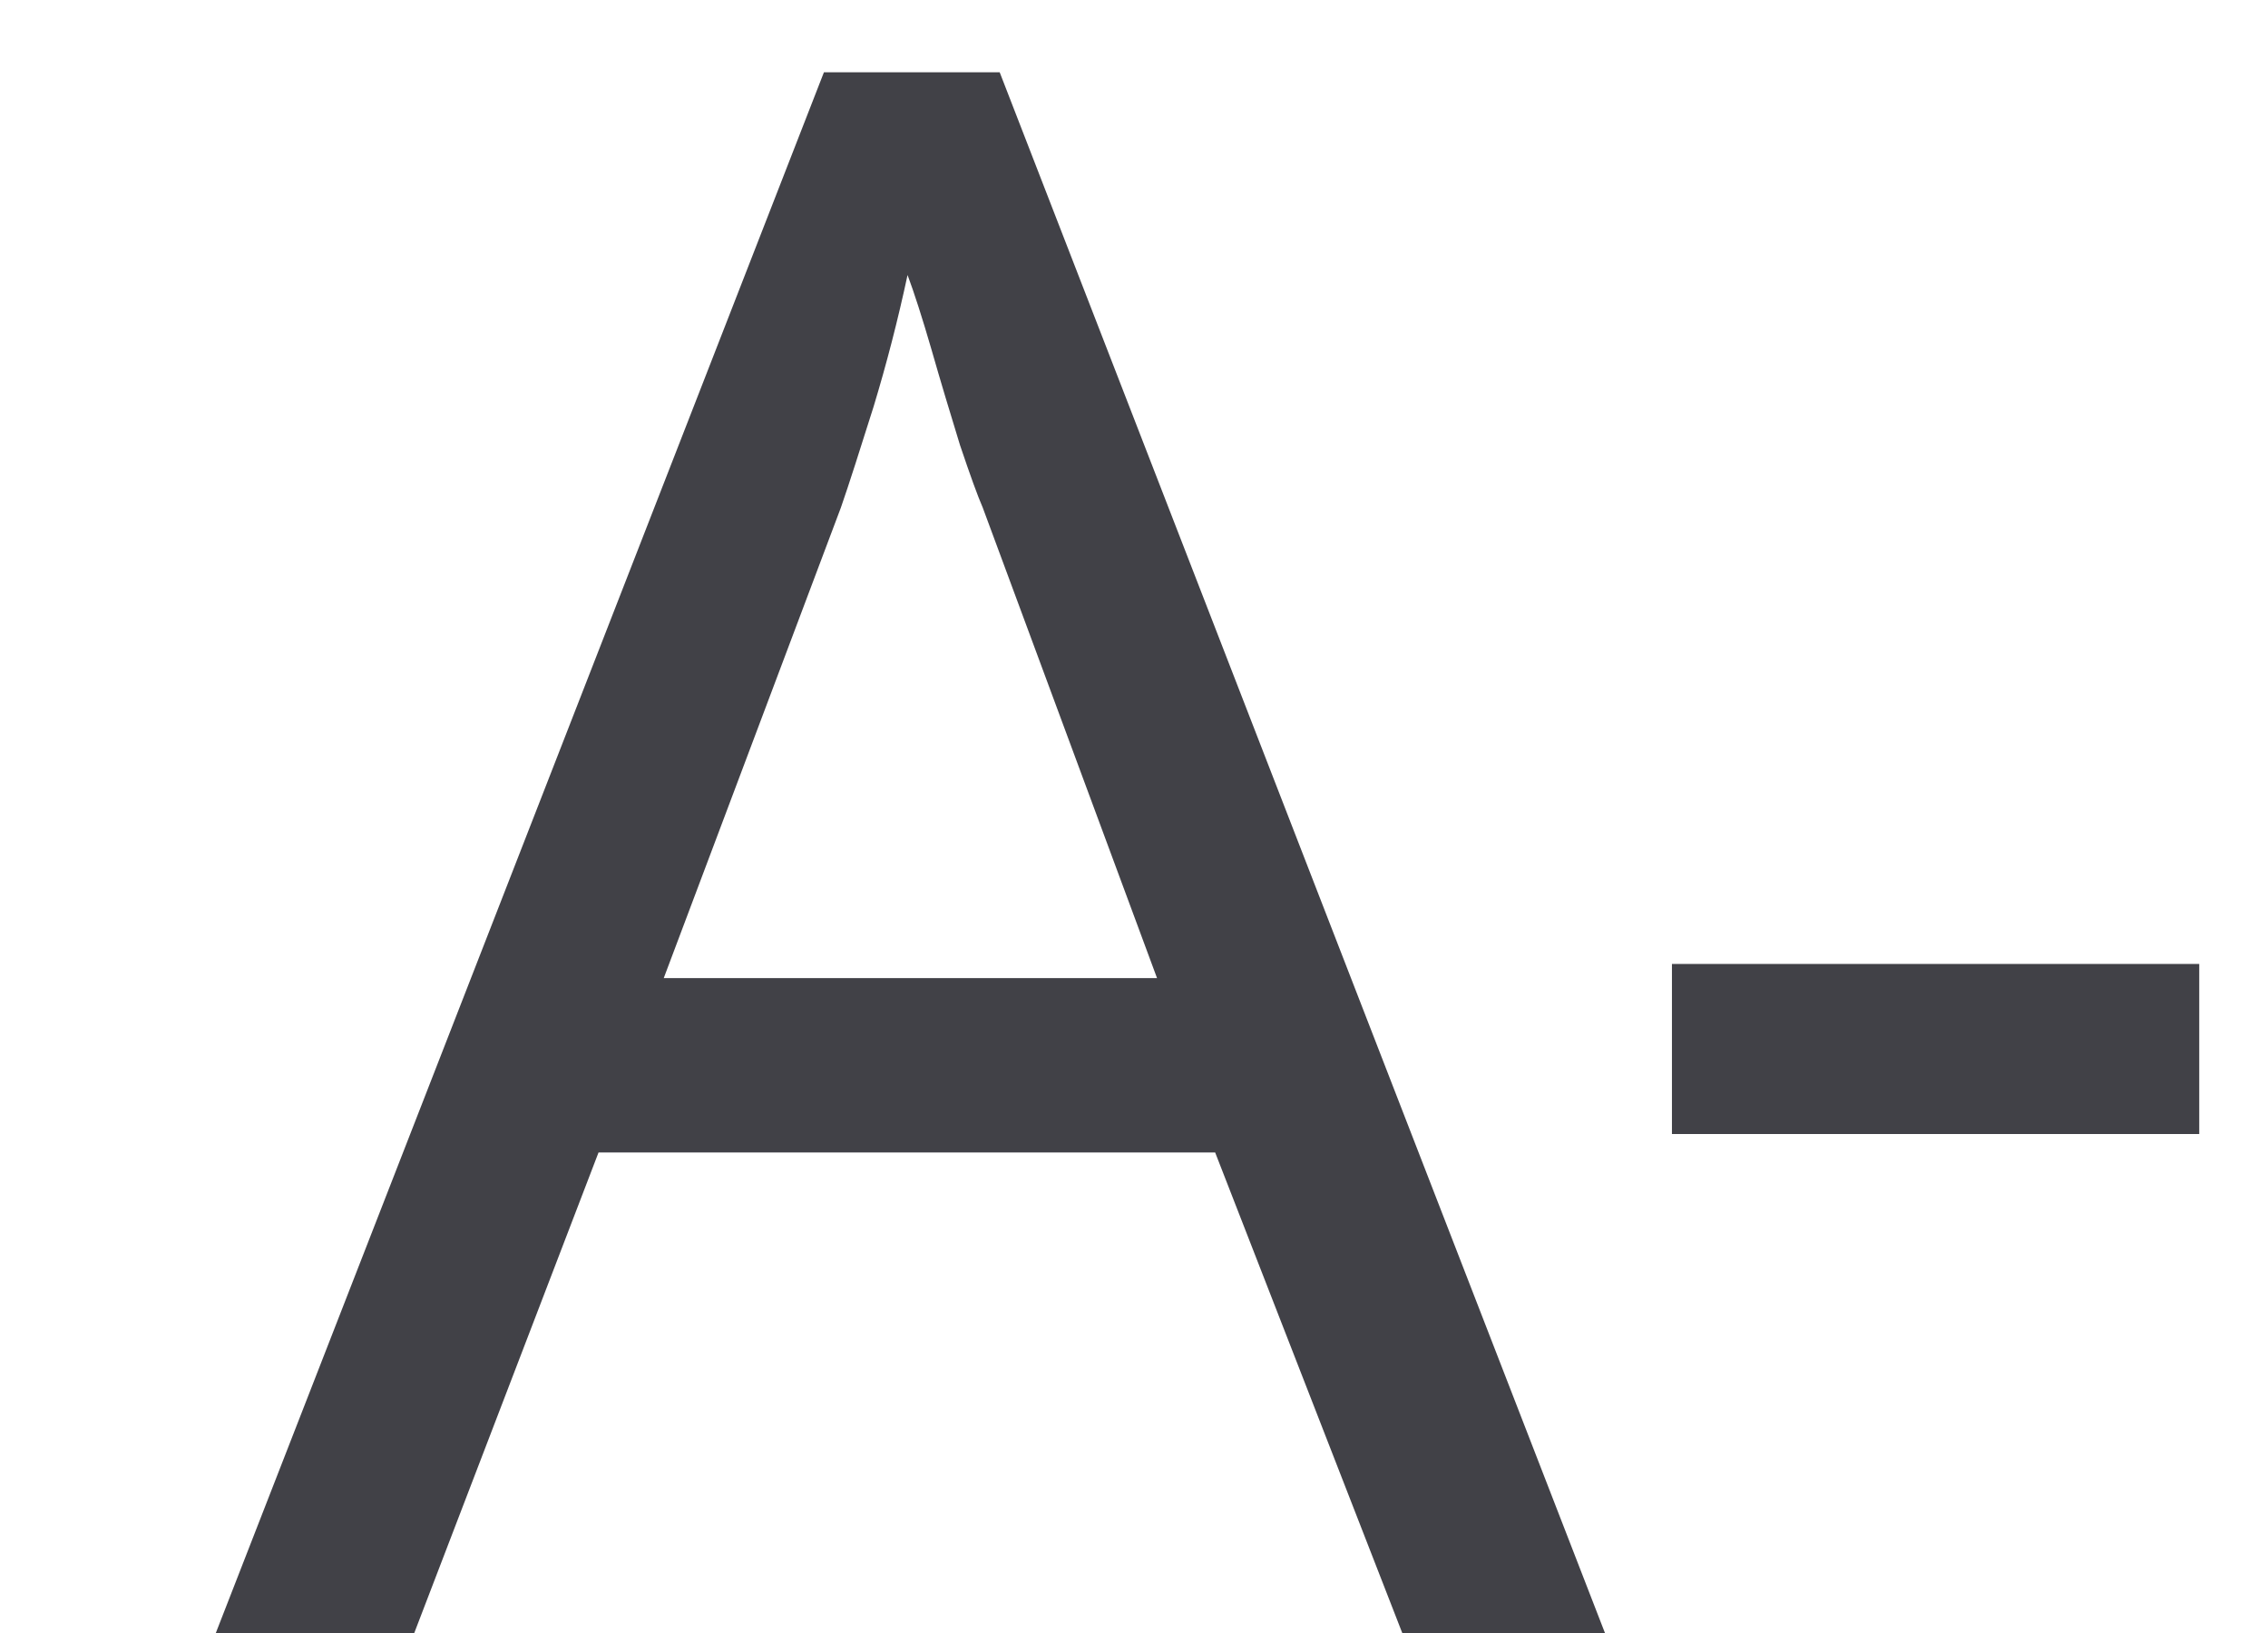
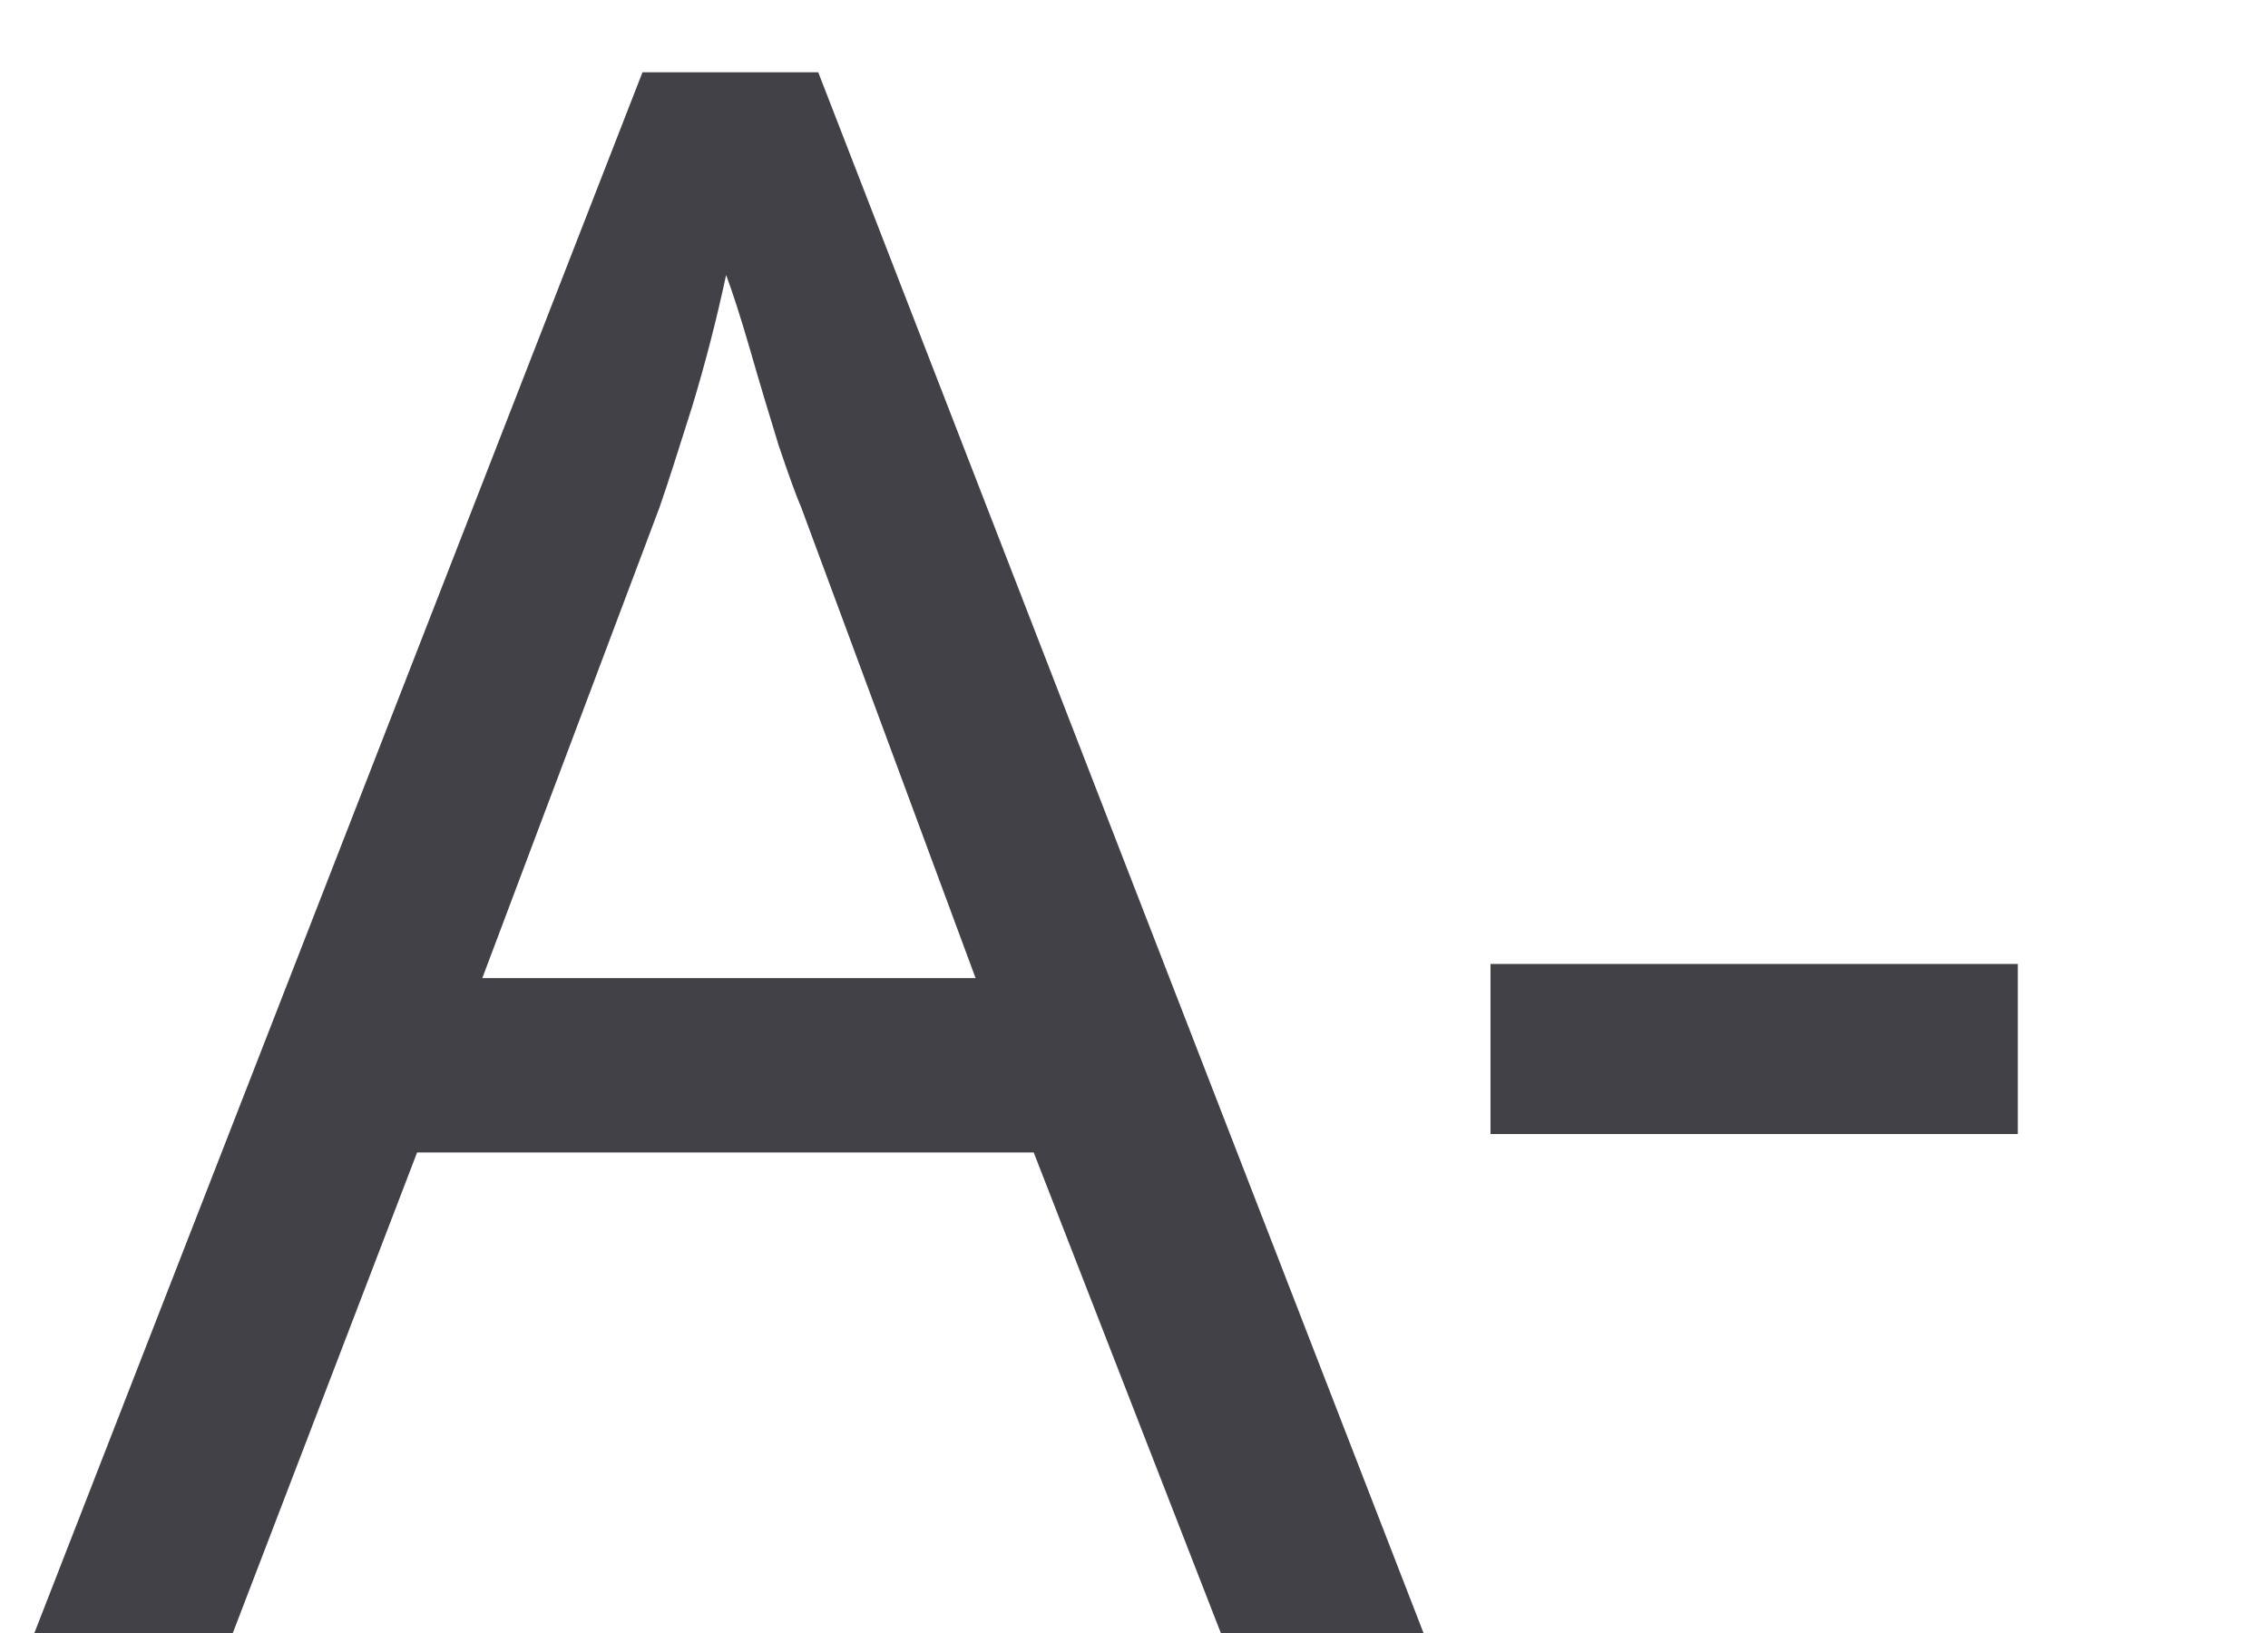
- <svg xmlns="http://www.w3.org/2000/svg" width="25px" height="18px" viewBox="0 0 21 18" version="1.1">
+ <svg xmlns="http://www.w3.org/2000/svg" width="25px" height="18px" viewBox="0 0 25 18" version="1.1">
  <g id="Page-1" stroke="none" stroke-width="1" fill="none" fill-rule="evenodd" font-family="PTSans-Regular, PT Sans" font-size="24" font-weight="normal" letter-spacing="-0.24">
    <g id="Artboard" transform="translate(-58, -49)" fill="#414147">
      <text id="A-">
        <tspan x="58.38" y="67">A-</tspan>
      </text>
    </g>
  </g>
</svg>
